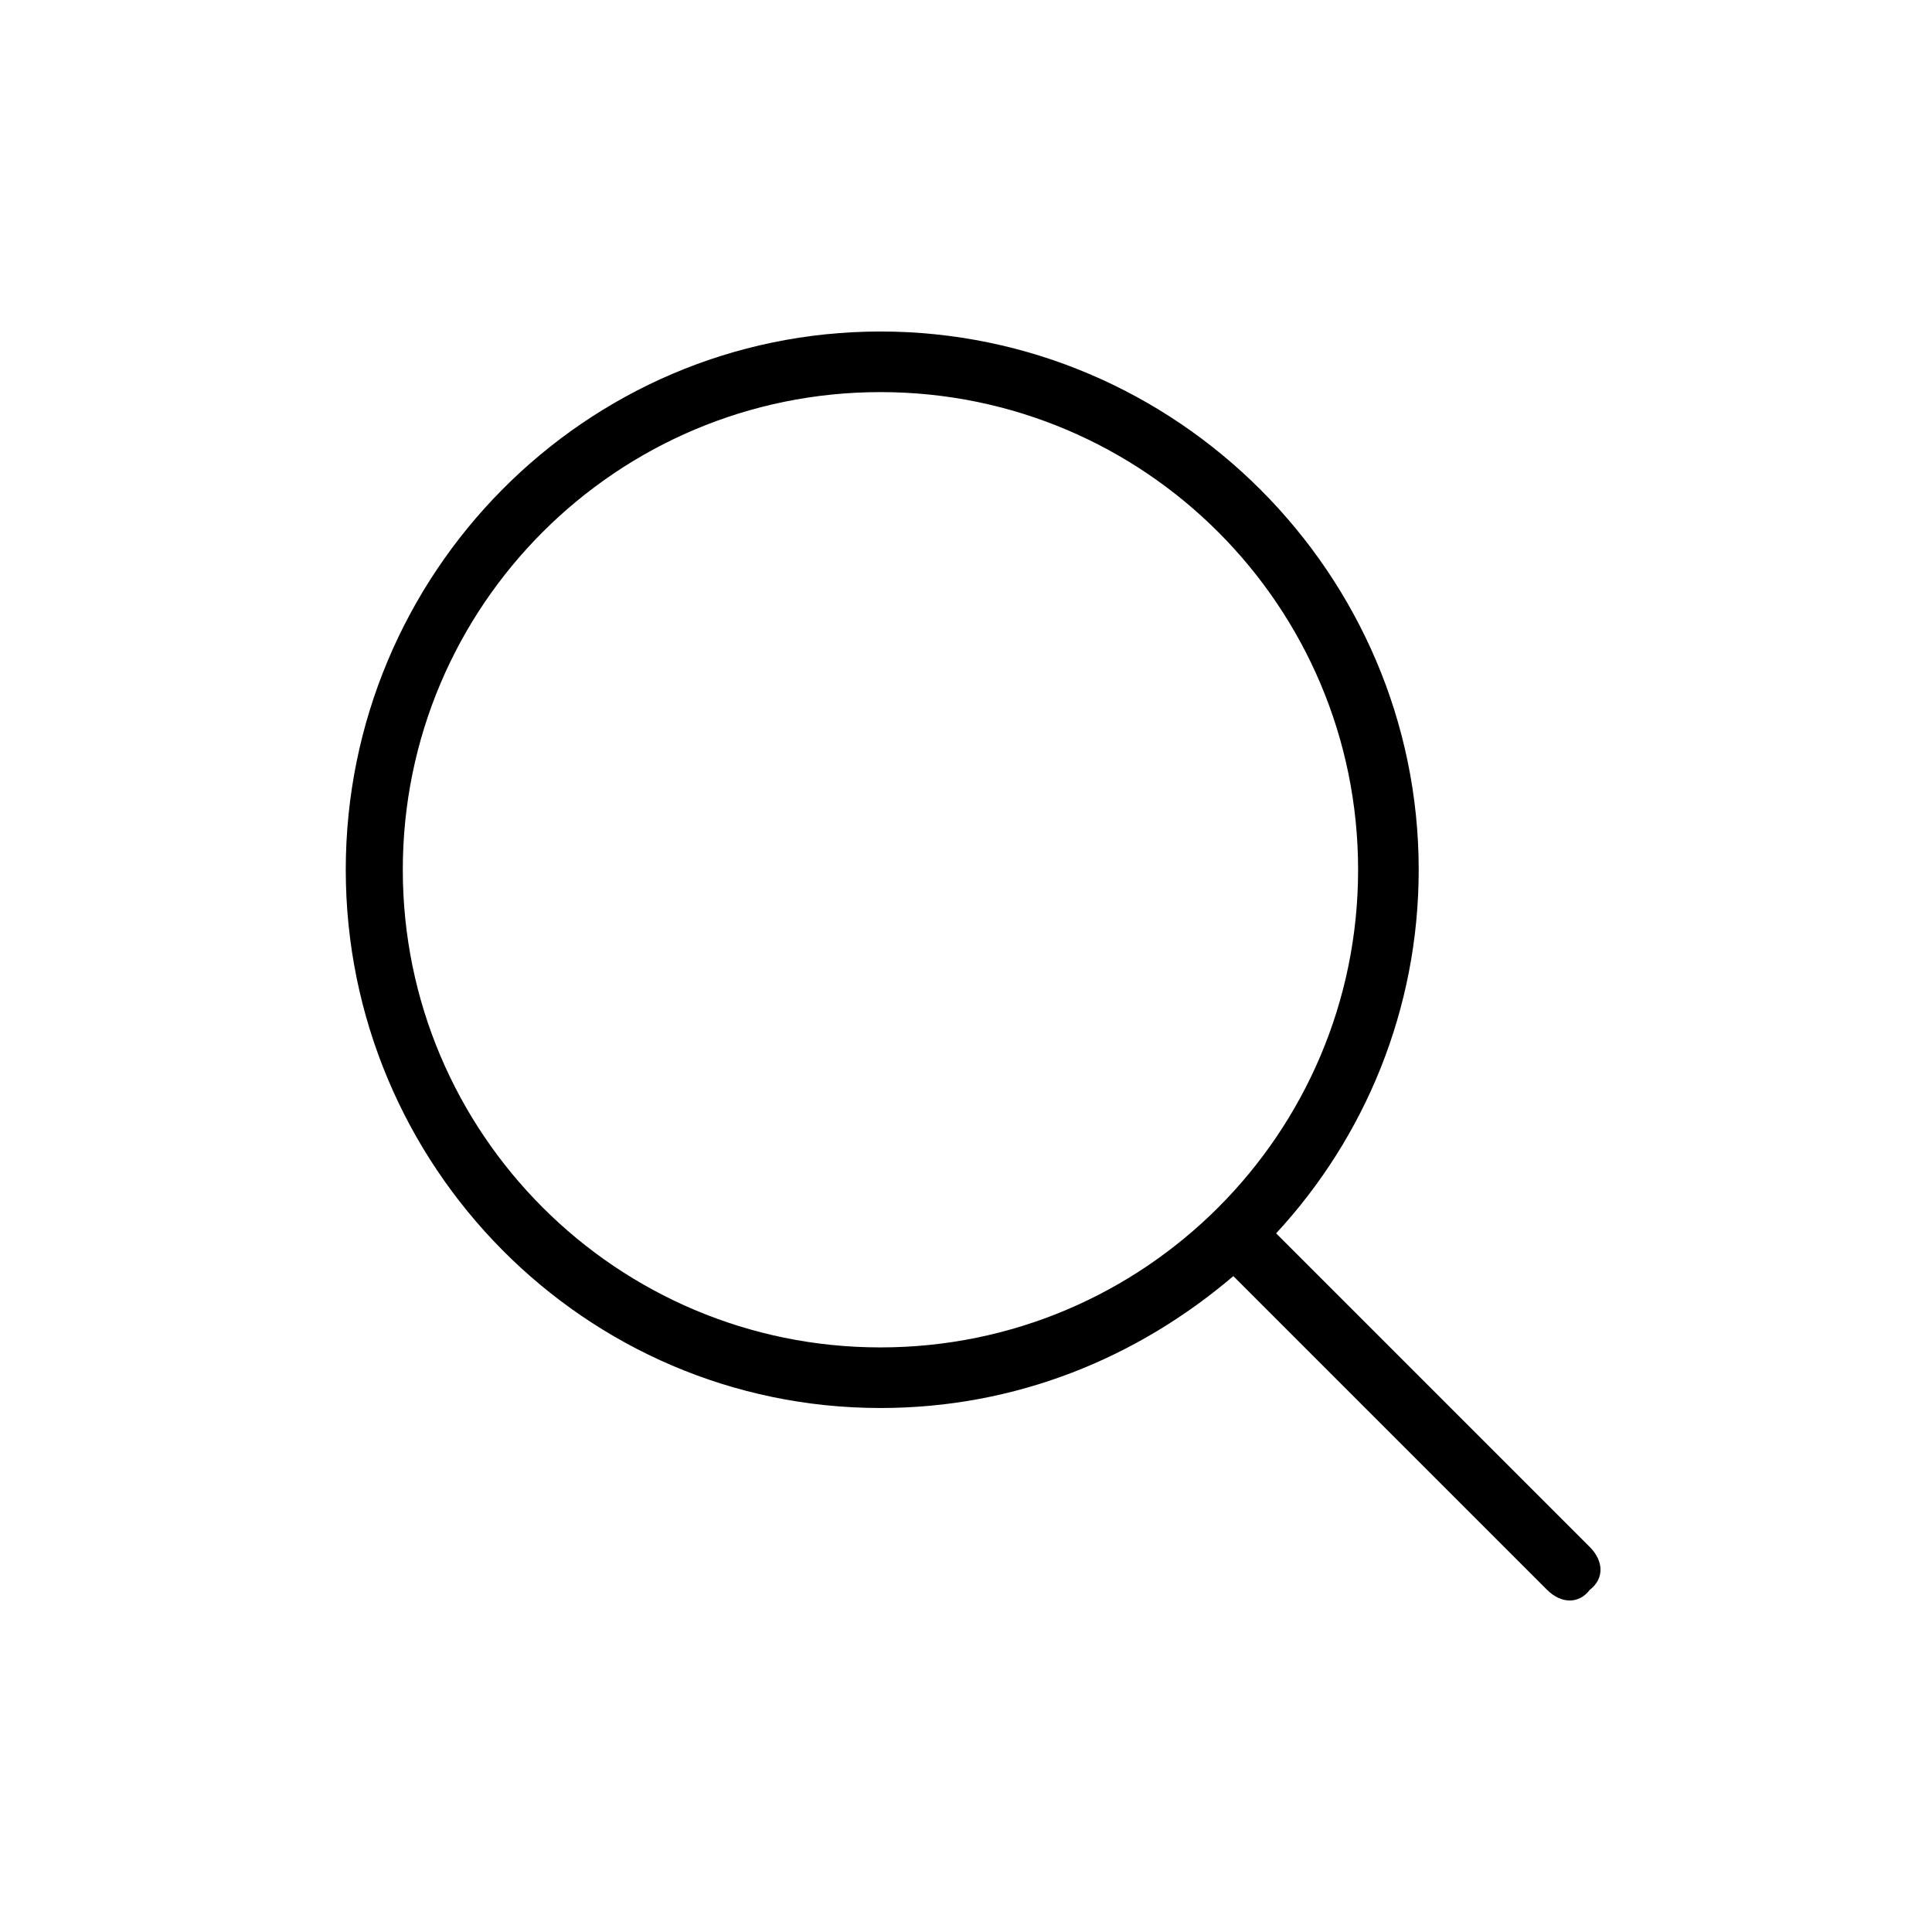
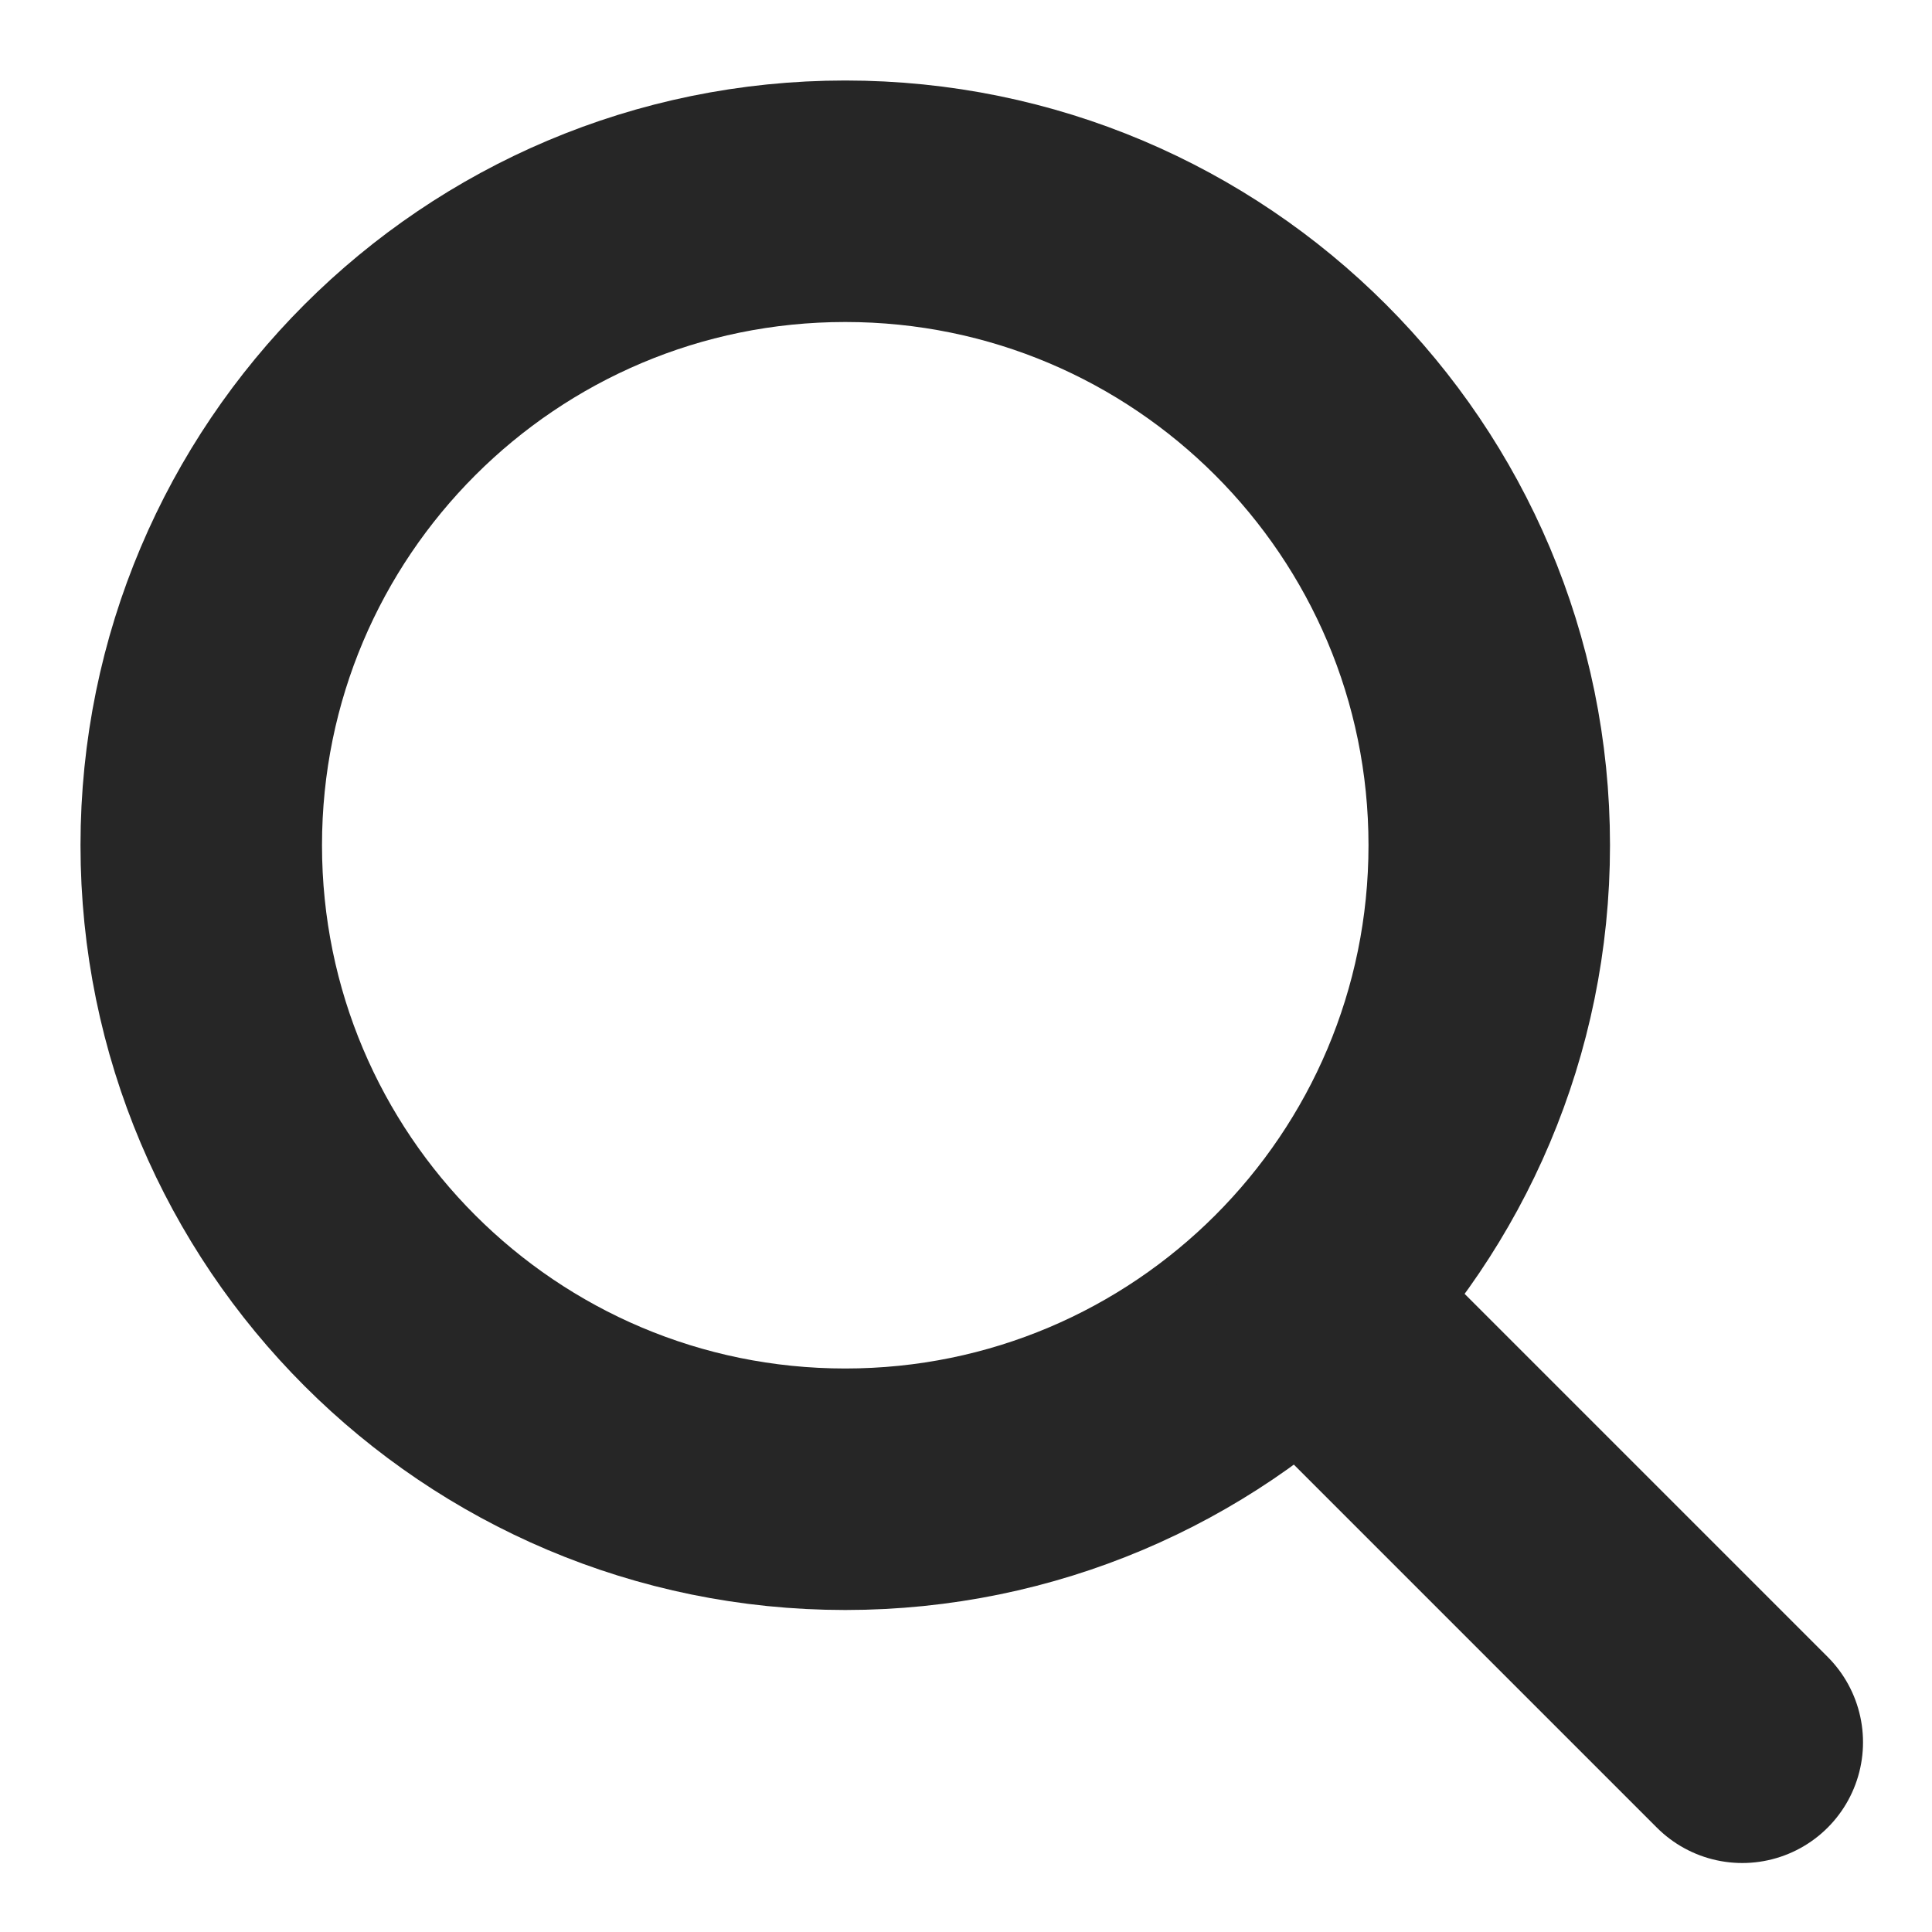
- <svg xmlns="http://www.w3.org/2000/svg" height="5.419mm" style="shape-rendering:geometricPrecision; text-rendering:geometricPrecision; image-rendering:optimizeQuality; fill-rule:evenodd; clip-rule:evenodd" version="1.1" viewBox="0 0 542 542" width="5.419mm" xml:space="preserve">
-   <defs>
-     <style type="text/css">
-    
-     .fil0 {fill:black;fill-rule:nonzero}
-    
-   </style>
-   </defs>
-   <g id="Layer_x0020_1">
-     <path class="fil0" d="M247 93c83,0 151,68 151,151 0,39 -15,75 -40,102l88 88c4,4 4,9 0,12 -3,4 -8,4 -12,0l-88 -88c-27,23 -61,37 -99,37 -83,0 -150,-68 -150,-151 0,-83 67,-151 150,-151zm0 17c-74,0 -134,60 -134,134 0,74 60,134 134,134 74,0 134,-60 134,-134 0,-74 -60,-134 -134,-134z" />
-   </g>
+ <svg xmlns="http://www.w3.org/2000/svg" aria-label="Search" class="_ab6-" color="#262626" fill="#262626" height="24" role="img" viewBox="0 0 24 24" width="24">
+   <path d="M18.5 10.5a8 8 0 1 1-8-8 8 8 0 0 1 8 8Z" fill="none" stroke="currentColor" stroke-linecap="round" stroke-linejoin="round" stroke-width="3" />
+   <line fill="none" stroke="currentColor" stroke-linecap="round" stroke-linejoin="round" stroke-width="3" x1="16.511" x2="21.643" y1="16.511" y2="21.643" />
</svg>
